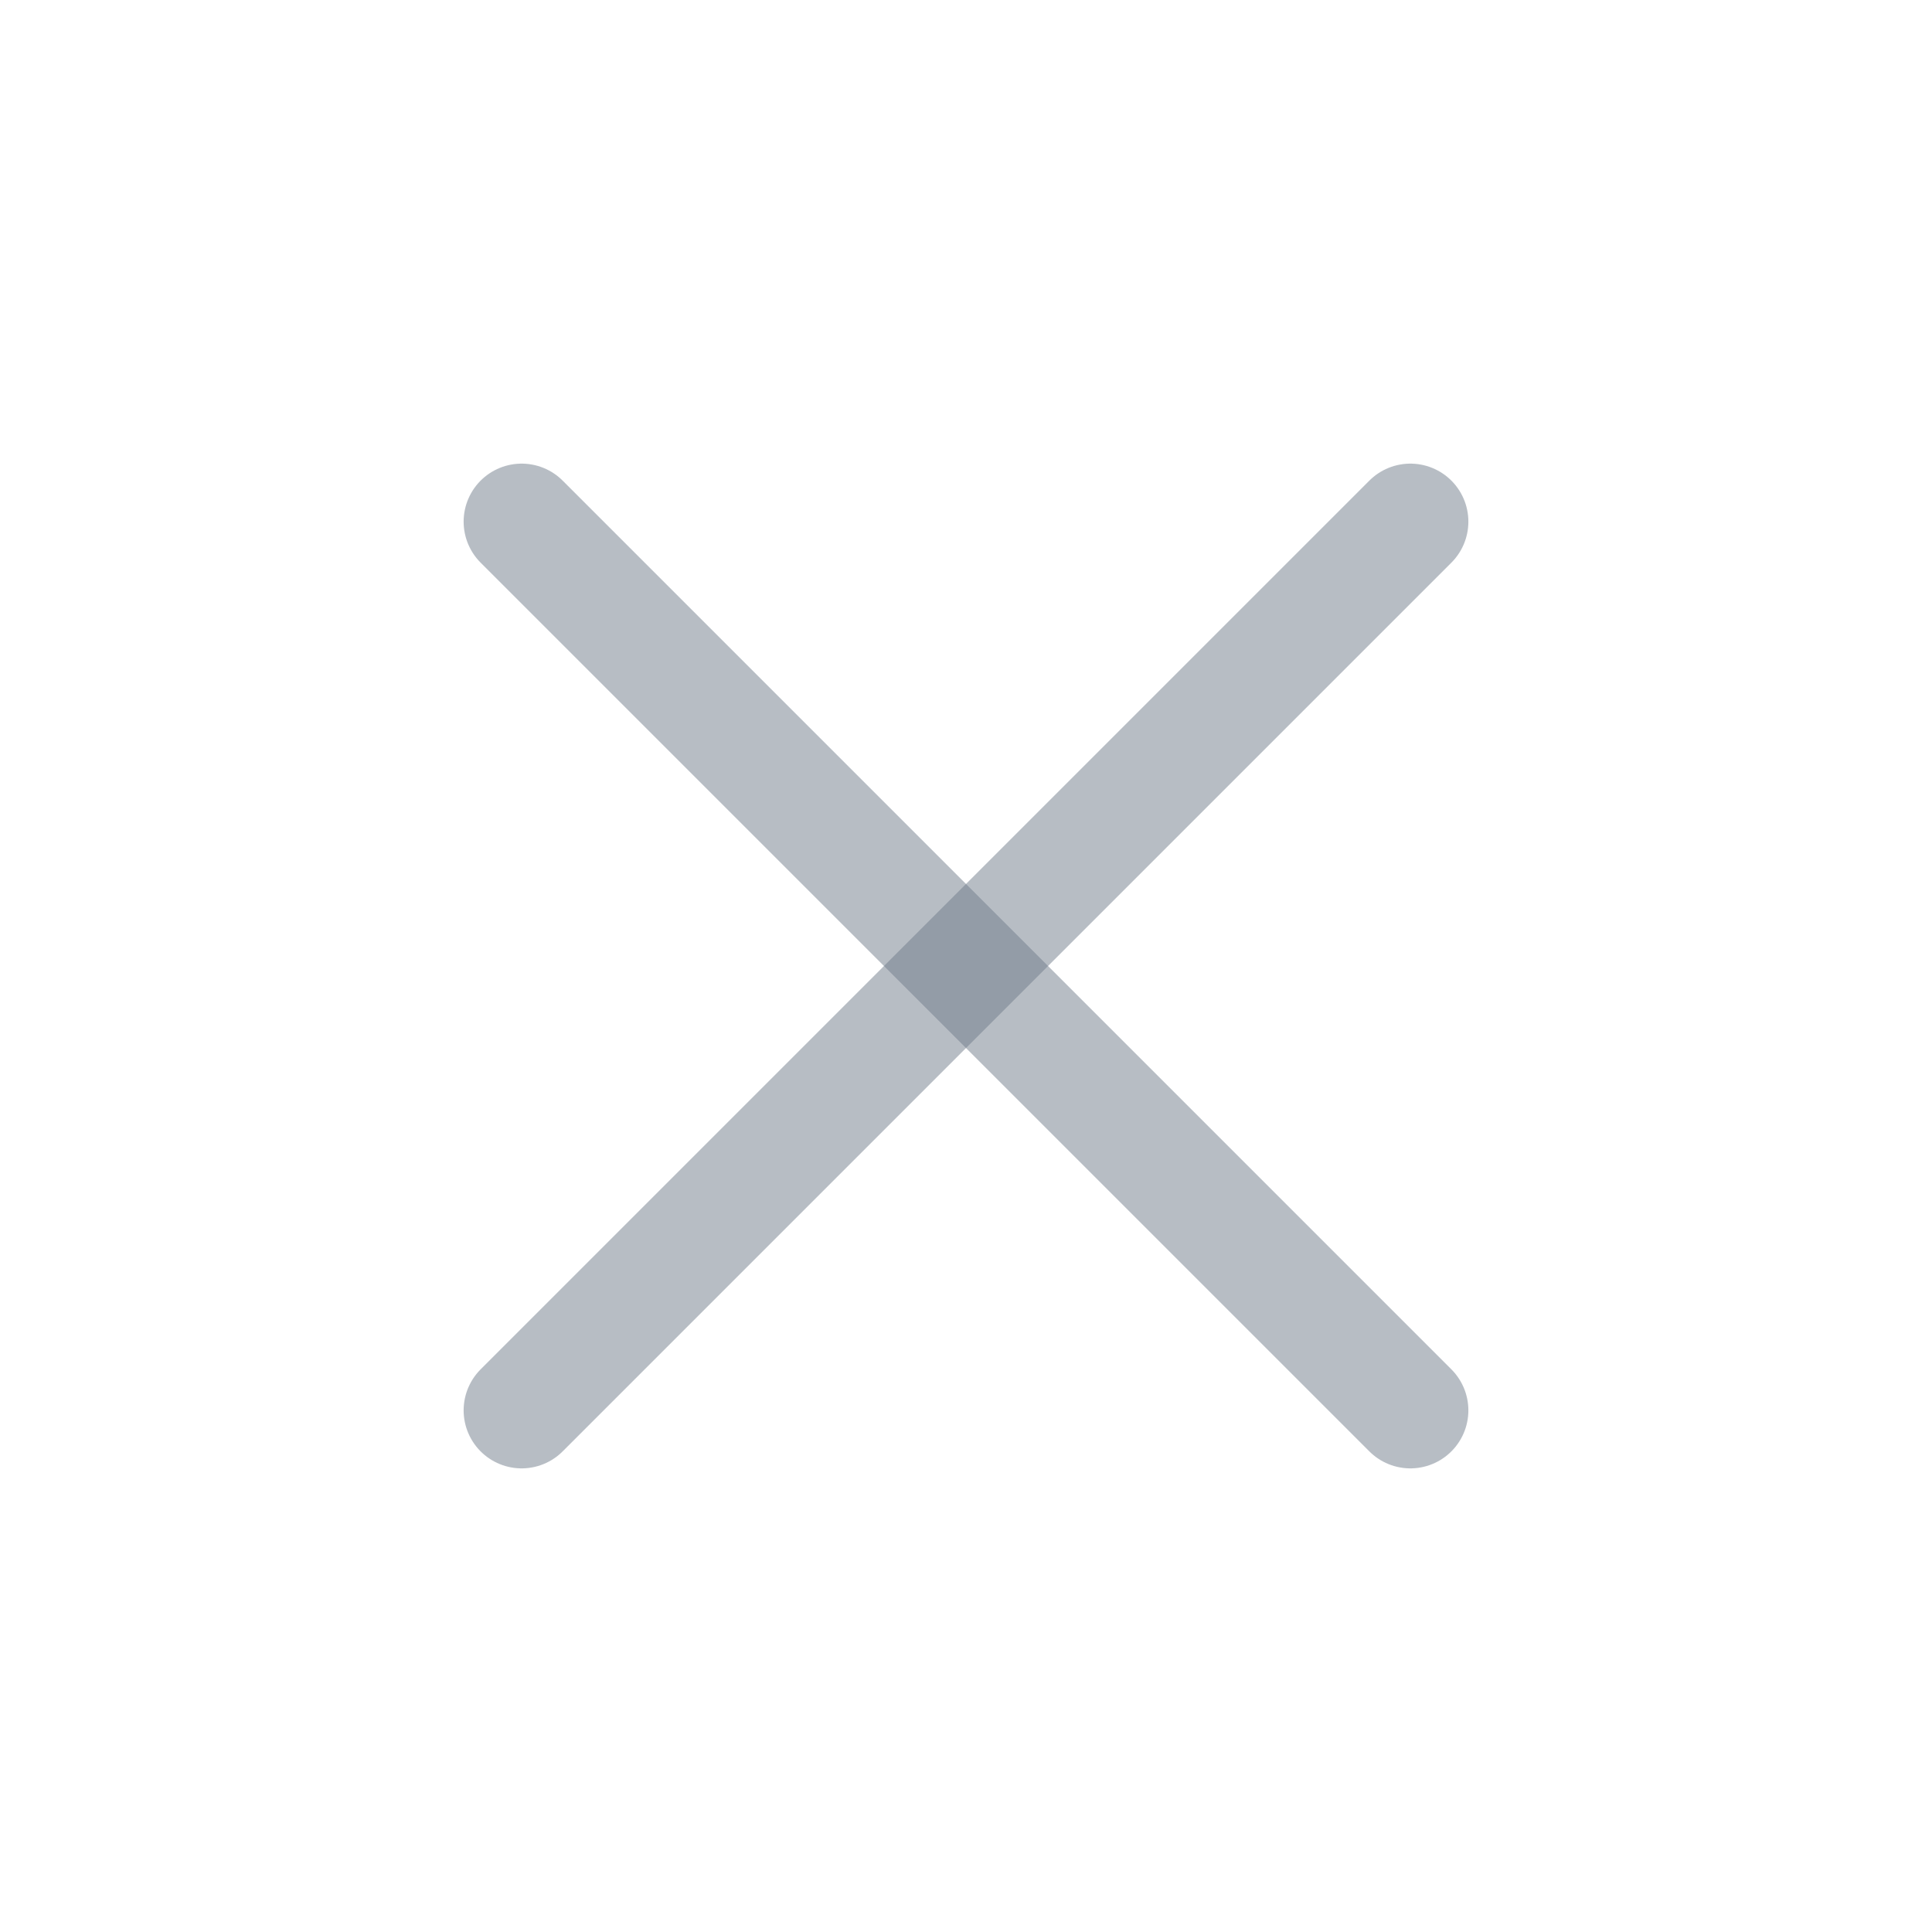
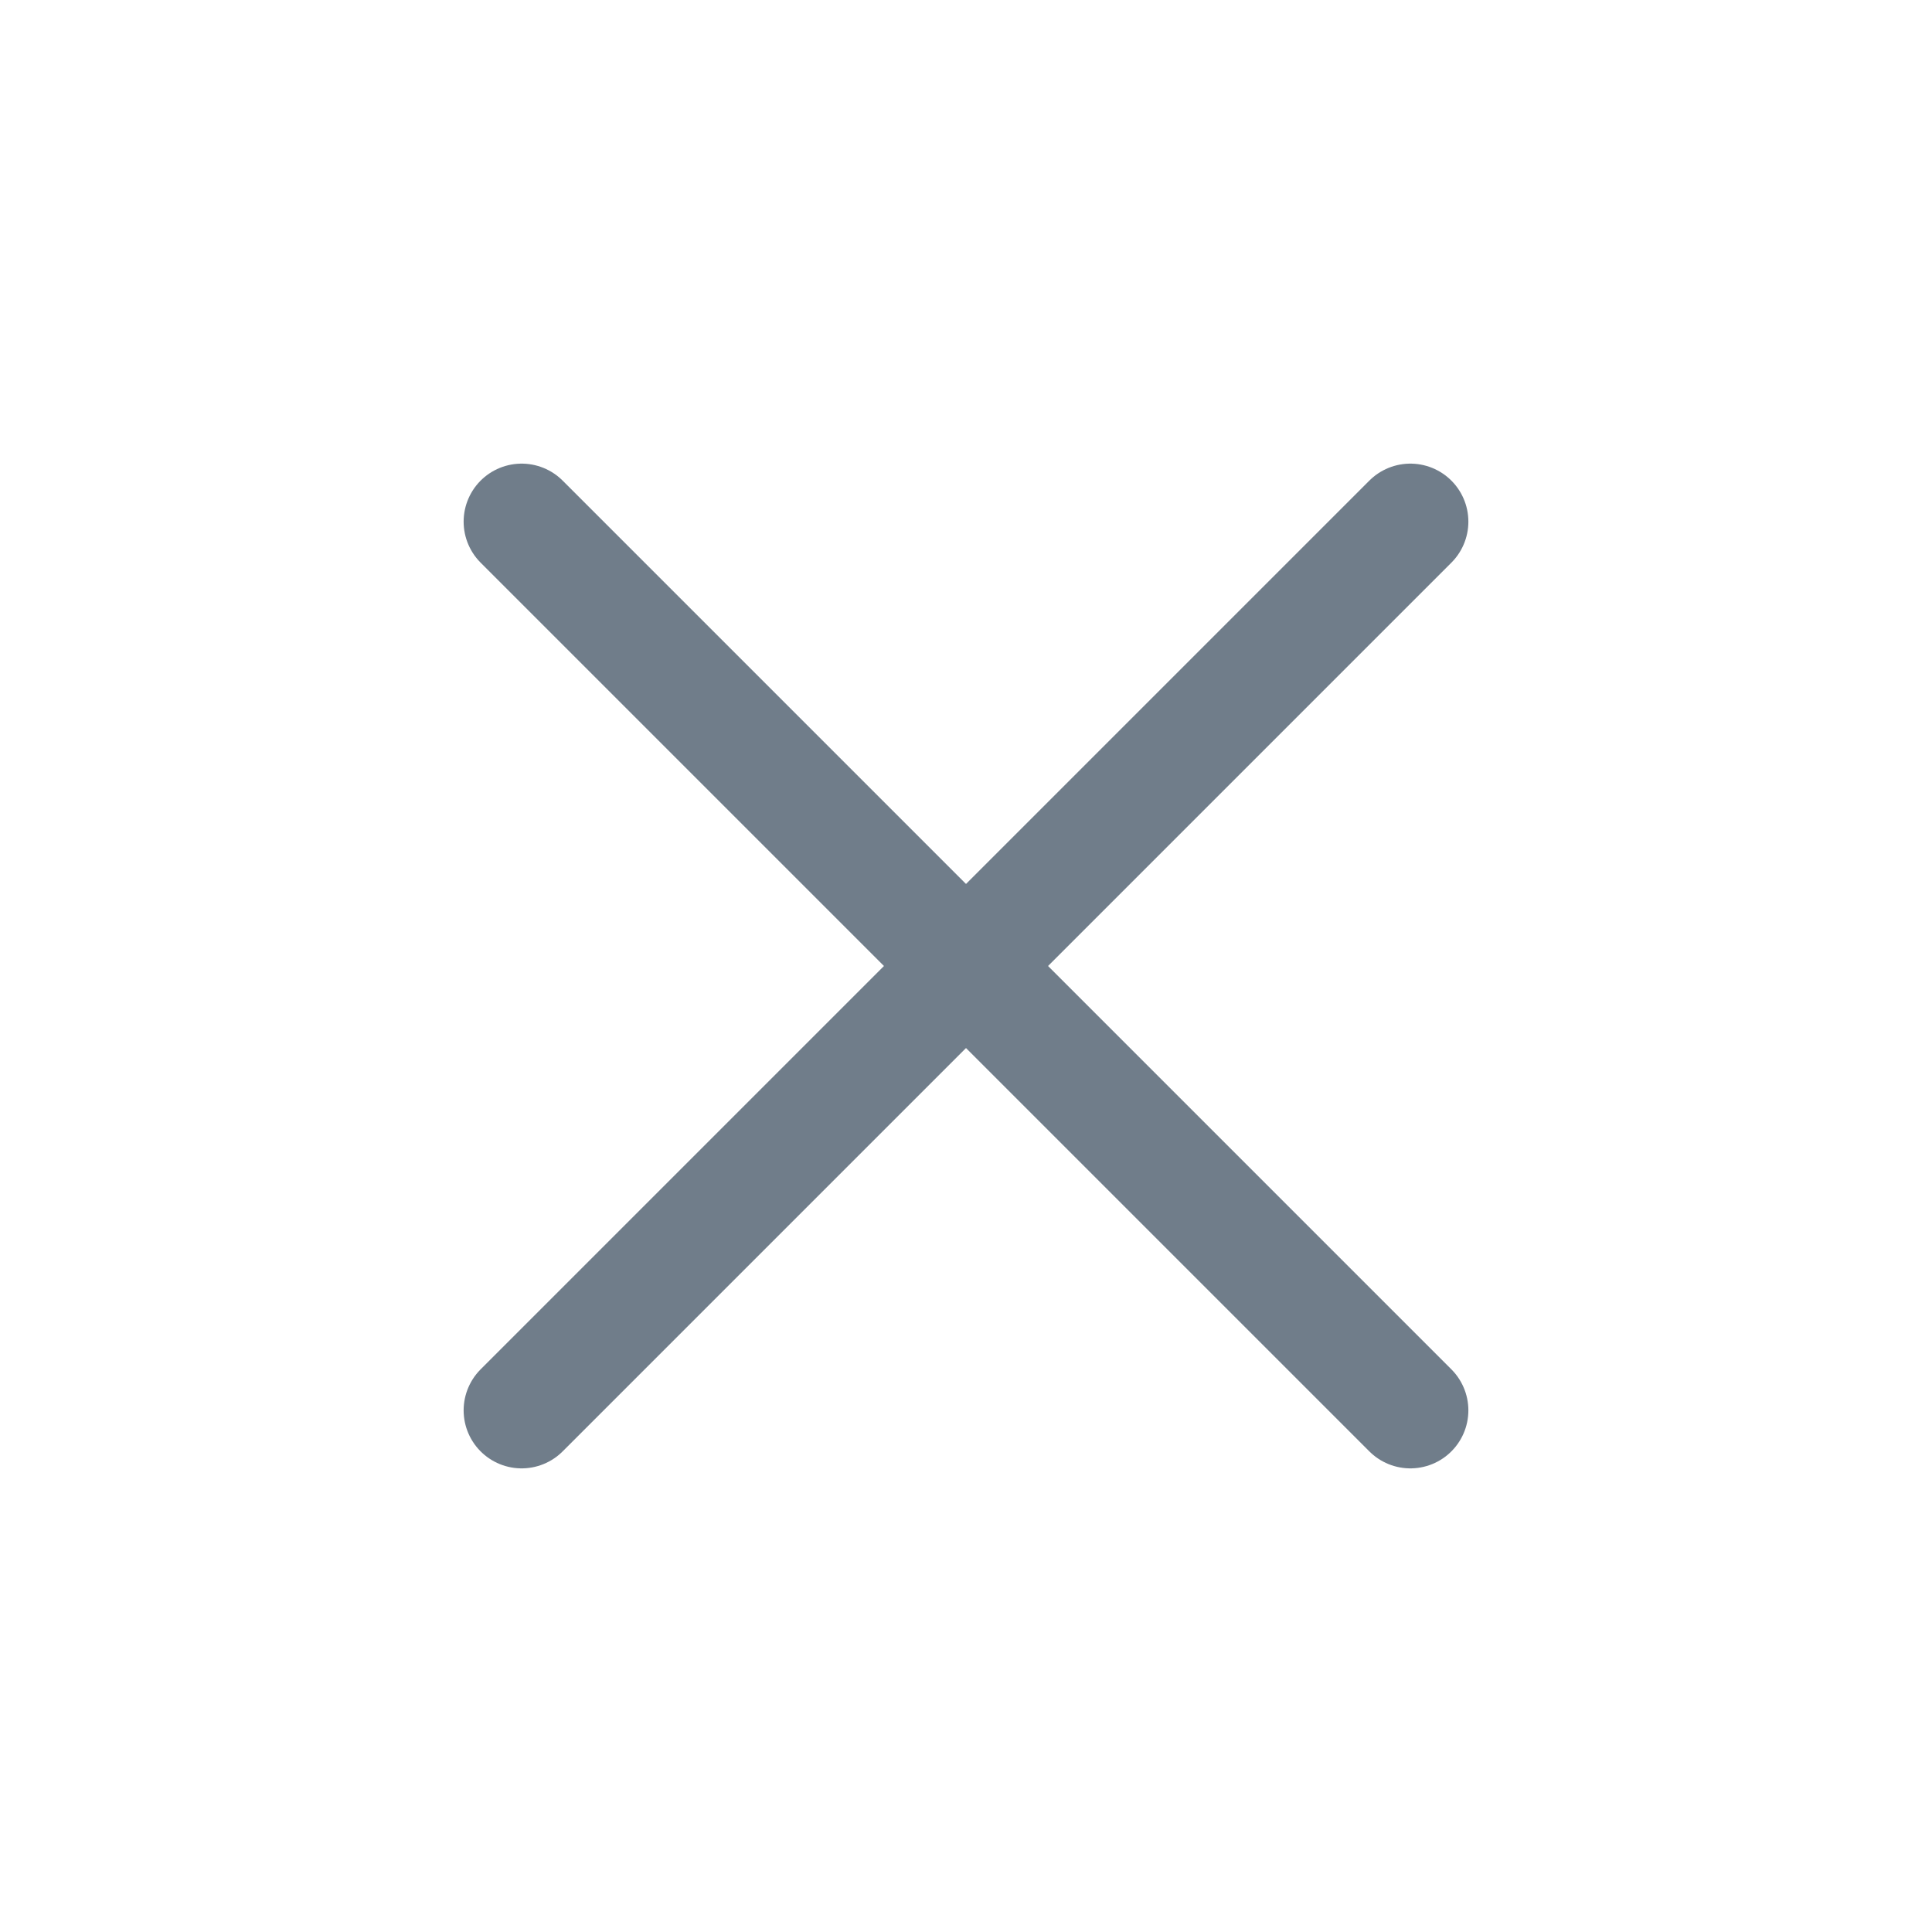
<svg xmlns="http://www.w3.org/2000/svg" viewBox="0 0 50 50" version="1.2" baseProfile="tiny">
  <defs>
</defs>
  <g fill="none" stroke="black" stroke-width="1" fill-rule="evenodd" stroke-linecap="square" stroke-linejoin="bevel">
-     <g fill="none" stroke="#707d8a" stroke-opacity="0.5" stroke-width="1.001" stroke-linecap="square" stroke-linejoin="bevel" transform="matrix(2.5,0,0,2.5,2.5,2.5)" font-family="Noto Sans" font-size="10" font-weight="400" font-style="normal">
+     <g fill="none" stroke="#000000" stroke-opacity="1" stroke-width="1" stroke-linecap="square" stroke-linejoin="bevel" transform="matrix(1,0,0,1,0,0)" font-family="Noto Sans" font-size="10" font-weight="400" font-style="normal">
</g>
-     <g fill="none" stroke="#707d8a" stroke-opacity="0.5" stroke-width="1.001" stroke-linecap="round" stroke-linejoin="miter" stroke-miterlimit="2" transform="matrix(2.5,0,0,2.5,2.5,2.5)" font-family="Noto Sans" font-size="10" font-weight="400" font-style="normal">
+     <g fill="none" stroke="#707d8a" stroke-opacity="1" stroke-width="1.001" stroke-linecap="square" stroke-linejoin="bevel" transform="matrix(2.5,0,0,2.5,2.5,2.5)" font-family="Noto Sans" font-size="10" font-weight="400" font-style="normal">
</g>
-     <g fill="none" stroke="#707d8a" stroke-opacity="0.5" stroke-width="1.001" stroke-linecap="round" stroke-linejoin="miter" stroke-miterlimit="2" transform="matrix(2.5,0,0,2.5,2.5,2.5)" font-family="Noto Sans" font-size="10" font-weight="400" font-style="normal">
+     <g fill="none" stroke="#707d8a" stroke-opacity="1" stroke-width="1.001" stroke-linecap="round" stroke-linejoin="miter" stroke-miterlimit="2" transform="matrix(2.5,0,0,2.5,2.5,2.5)" font-family="Noto Sans" font-size="10" font-weight="400" font-style="normal">
</g>
-     <g fill="none" stroke="#707d8a" stroke-opacity="0.5" stroke-width="1.201" stroke-linecap="round" stroke-linejoin="miter" stroke-miterlimit="2" transform="matrix(2.5,0,0,2.5,2.5,2.5)" font-family="Noto Sans" font-size="10" font-weight="400" font-style="normal">
+     <g fill="none" stroke="#707d8a" stroke-opacity="1" stroke-width="1.001" stroke-linecap="round" stroke-linejoin="miter" stroke-miterlimit="2" transform="matrix(2.5,0,0,2.5,2.5,2.5)" font-family="Noto Sans" font-size="10" font-weight="400" font-style="normal">
+ </g>
+     <g fill="none" stroke="#707d8a" stroke-opacity="1" stroke-width="1.201" stroke-linecap="round" stroke-linejoin="miter" stroke-miterlimit="2" transform="matrix(2.5,0,0,2.5,2.5,2.5)" font-family="Noto Sans" font-size="10" font-weight="400" font-style="normal">
      <polyline fill="none" vector-effect="none" points="4.4,4.4 13.6,13.6 " />
      <polyline fill="none" vector-effect="none" points="13.6,4.4 4.4,13.6 " />
    </g>
-     <g fill="none" stroke="#707d8a" stroke-opacity="0.5" stroke-width="1.001" stroke-linecap="square" stroke-linejoin="bevel" transform="matrix(2.5,0,0,2.5,2.5,2.5)" font-family="Noto Sans" font-size="10" font-weight="400" font-style="normal">
+     <g fill="none" stroke="#707d8a" stroke-opacity="1" stroke-width="1.001" stroke-linecap="square" stroke-linejoin="bevel" transform="matrix(2.5,0,0,2.5,2.5,2.5)" font-family="Noto Sans" font-size="10" font-weight="400" font-style="normal">
</g>
    <g fill="none" stroke="#000000" stroke-opacity="1" stroke-width="1" stroke-linecap="square" stroke-linejoin="bevel" transform="matrix(1,0,0,1,0,0)" font-family="Noto Sans" font-size="10" font-weight="400" font-style="normal">
</g>
  </g>
</svg>
